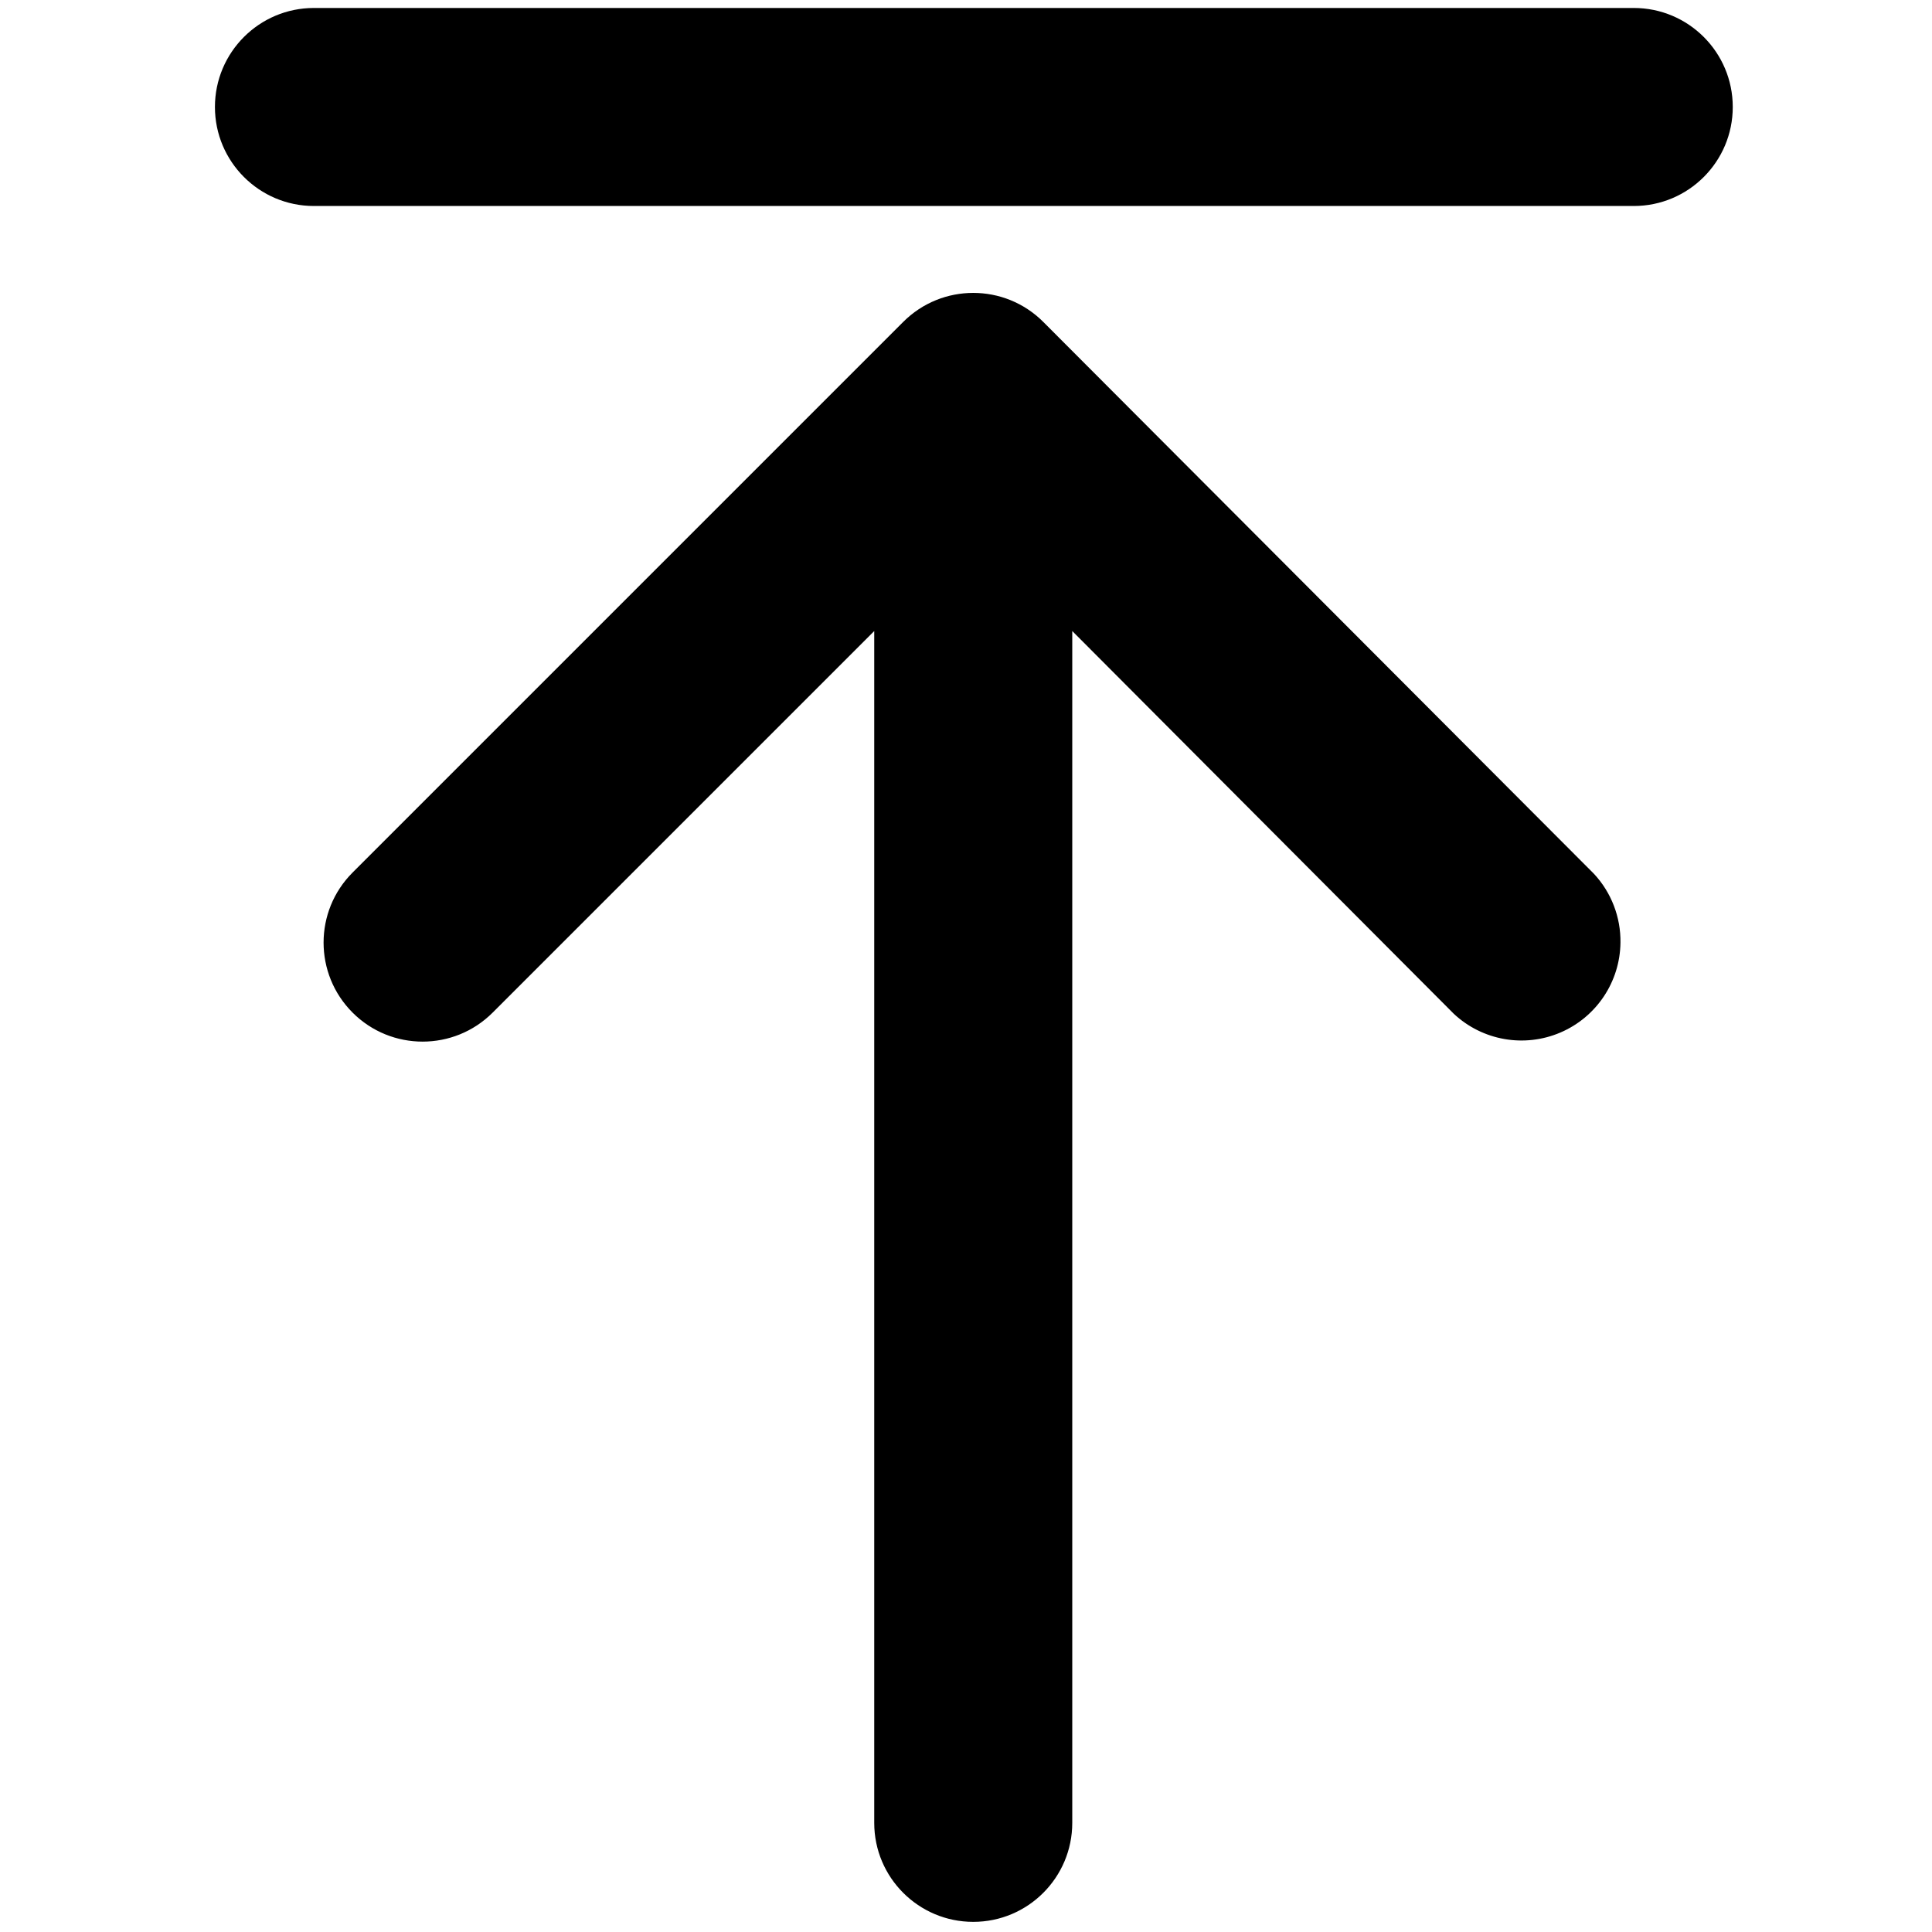
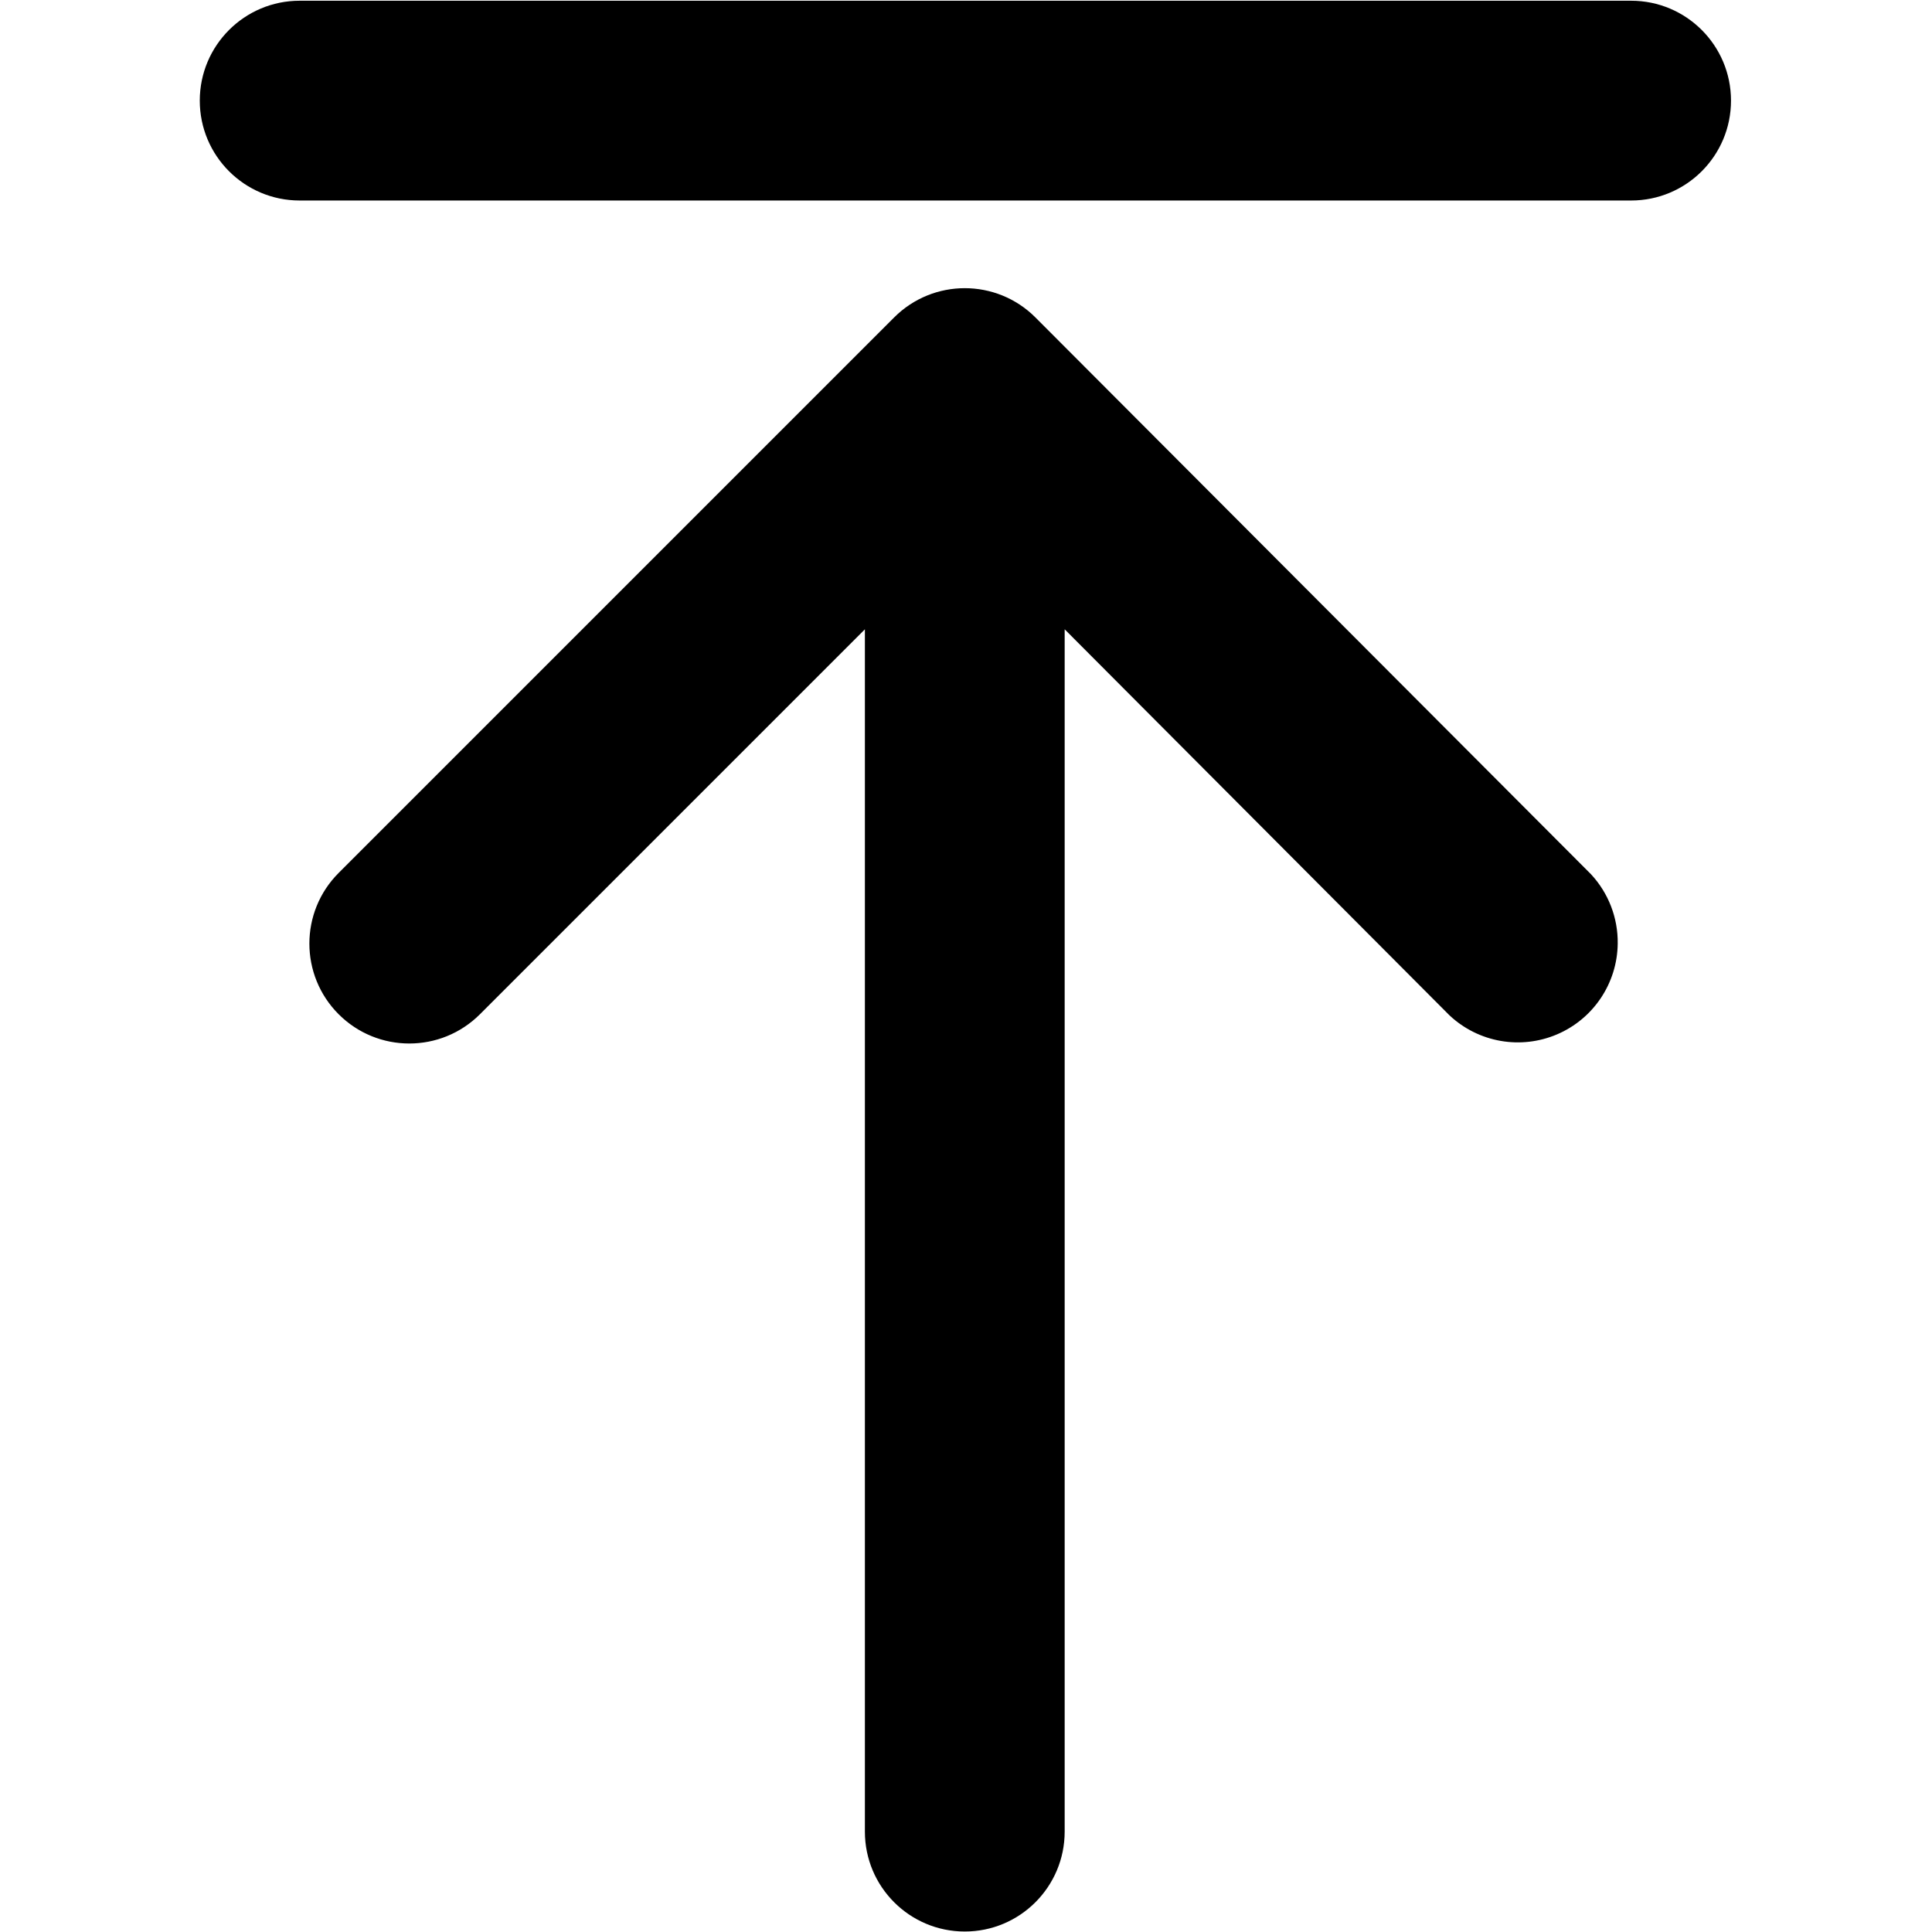
- <svg xmlns="http://www.w3.org/2000/svg" viewBox="0 0 16 16">
+ <svg xmlns="http://www.w3.org/2000/svg" viewBox="0.14 0.06 15.86 15.86">
  <path fill="currentColor" d="M14.35.886a.82.82 0 0 0-.82-.82H2.6a.82.82 0 0 0 0 1.64h10.93a.82.82 0 0 0 .82-.82m-.93 6.92a.82.82 0 0 0-.22-.57l-4.56-4.57a.82.82 0 0 0-1.16 0l-4.56 4.56a.82.82 0 1 0 1.16 1.16l3.16-3.16v9.87a.82.82 0 1 0 1.64 0v-9.87l3.15 3.16.01.01a.82.82 0 0 0 1.38-.59" class="layer" />
</svg>
